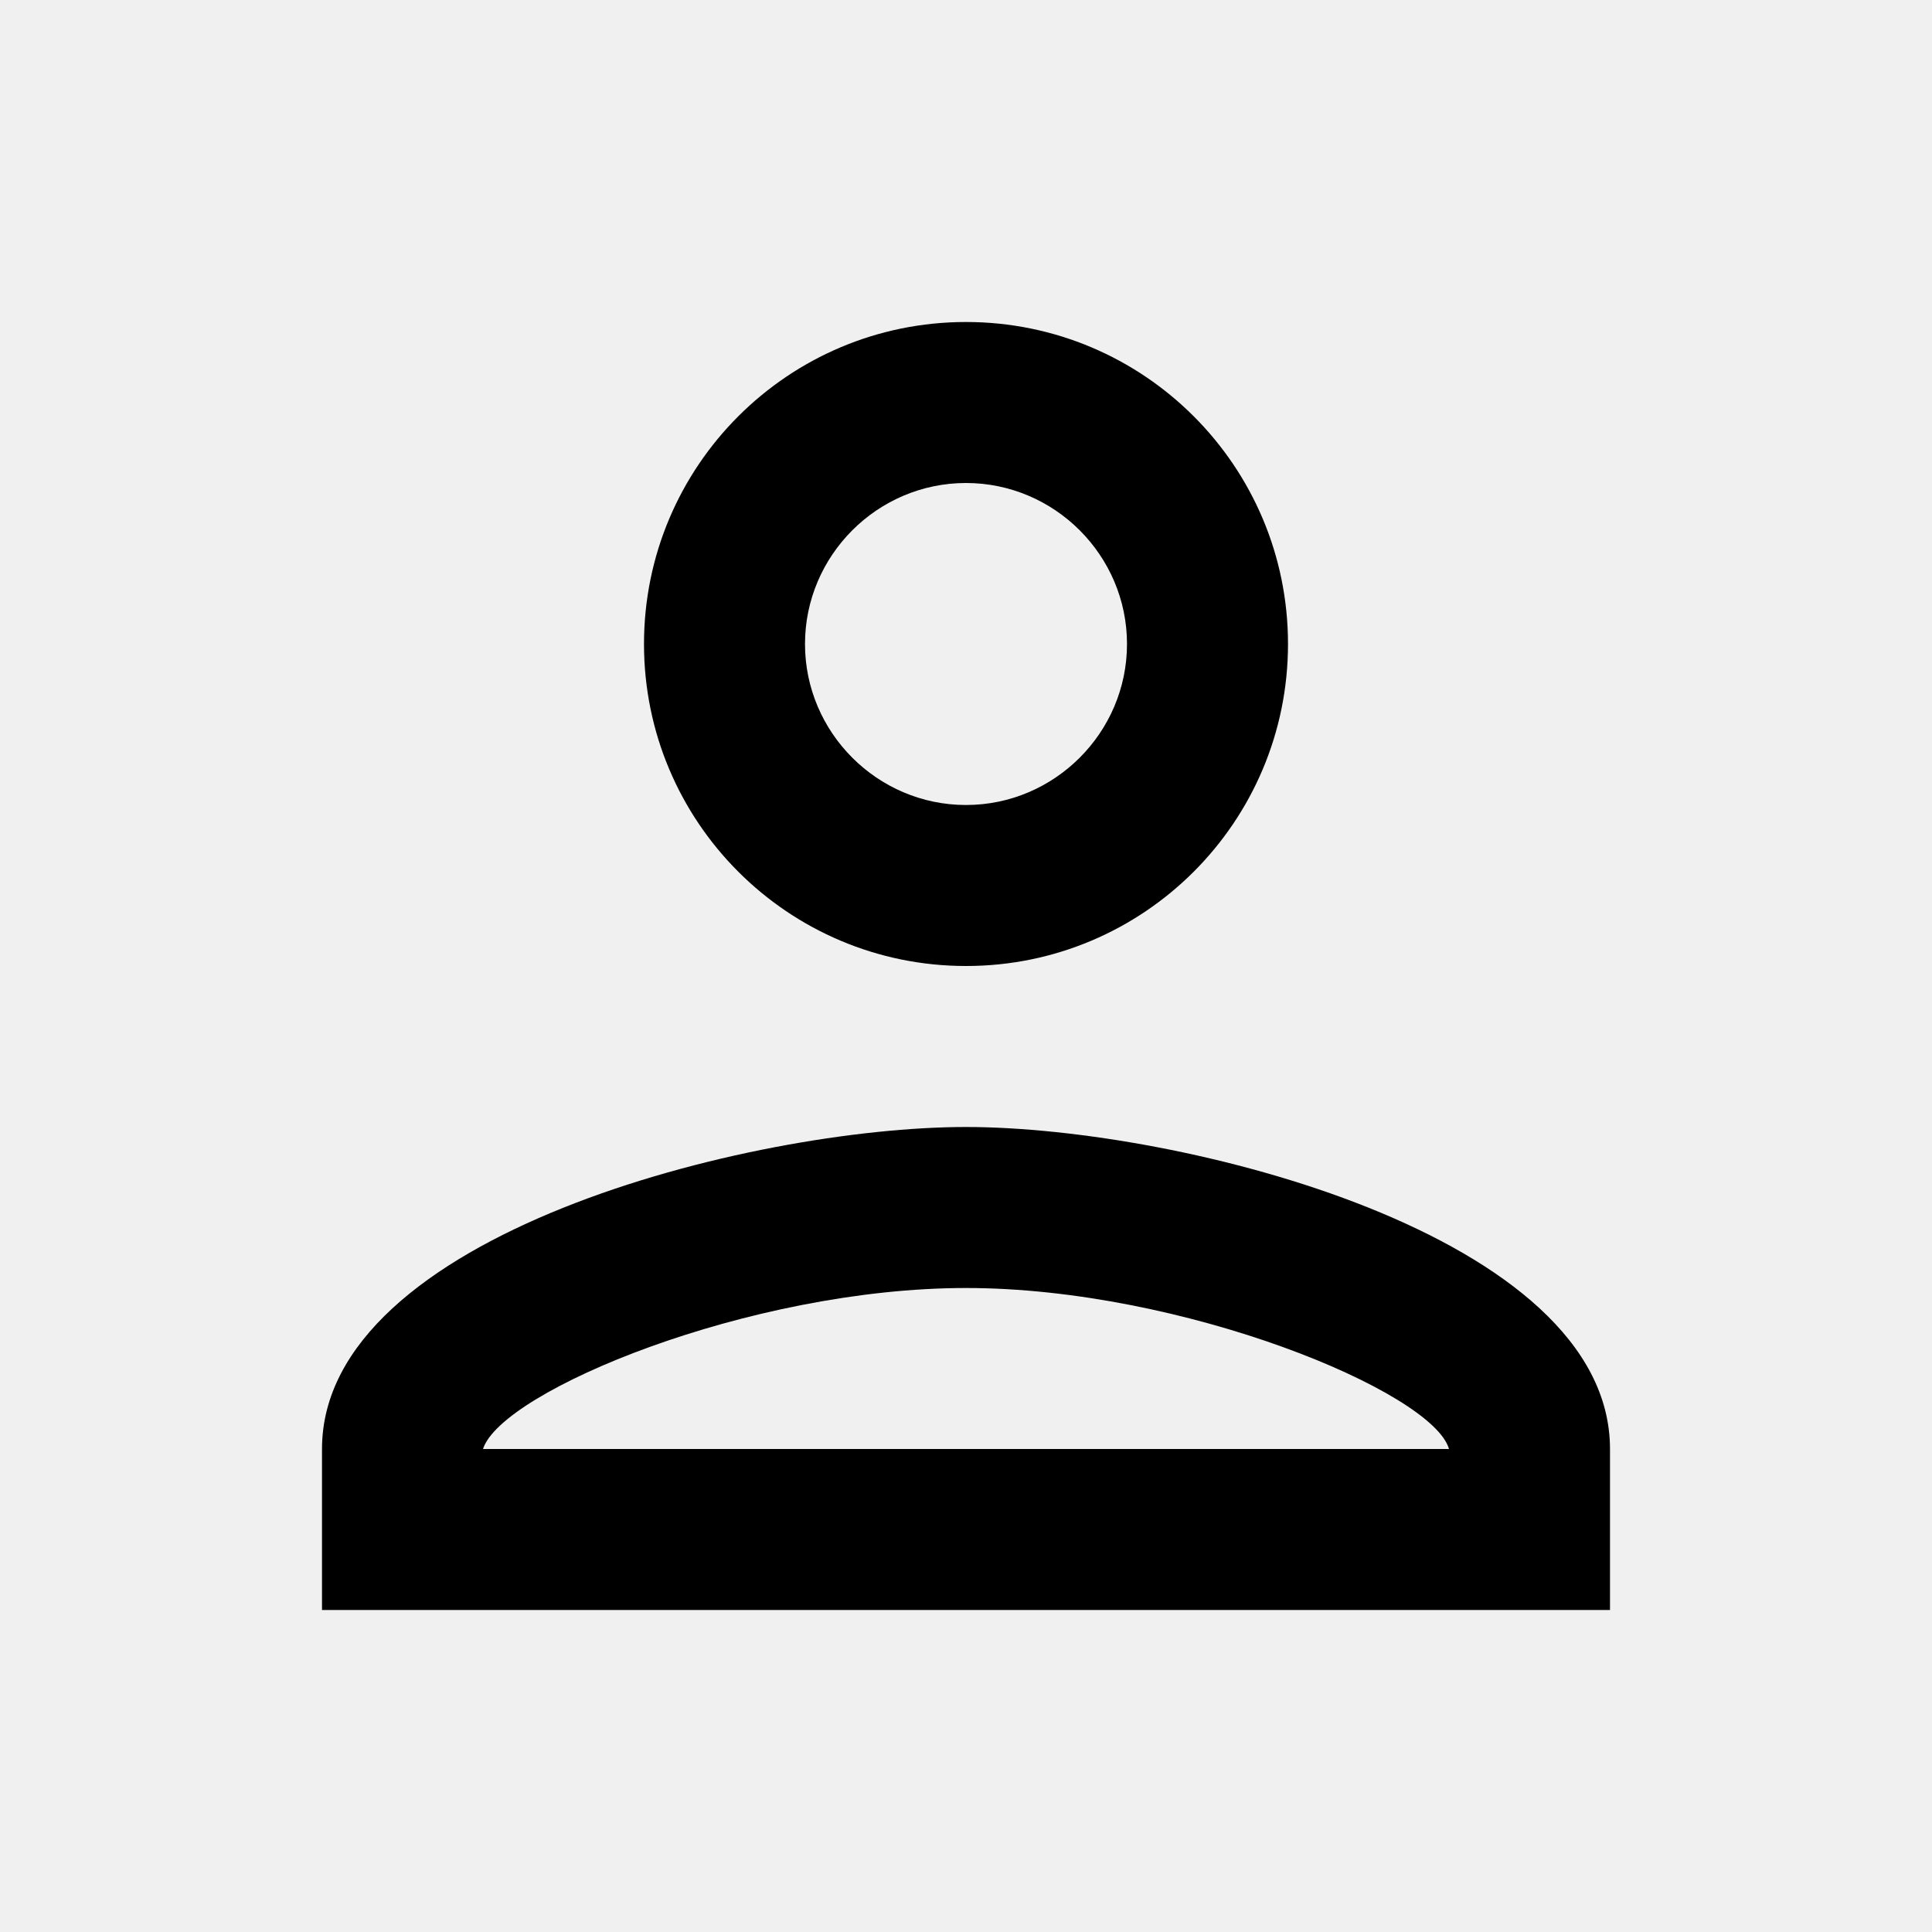
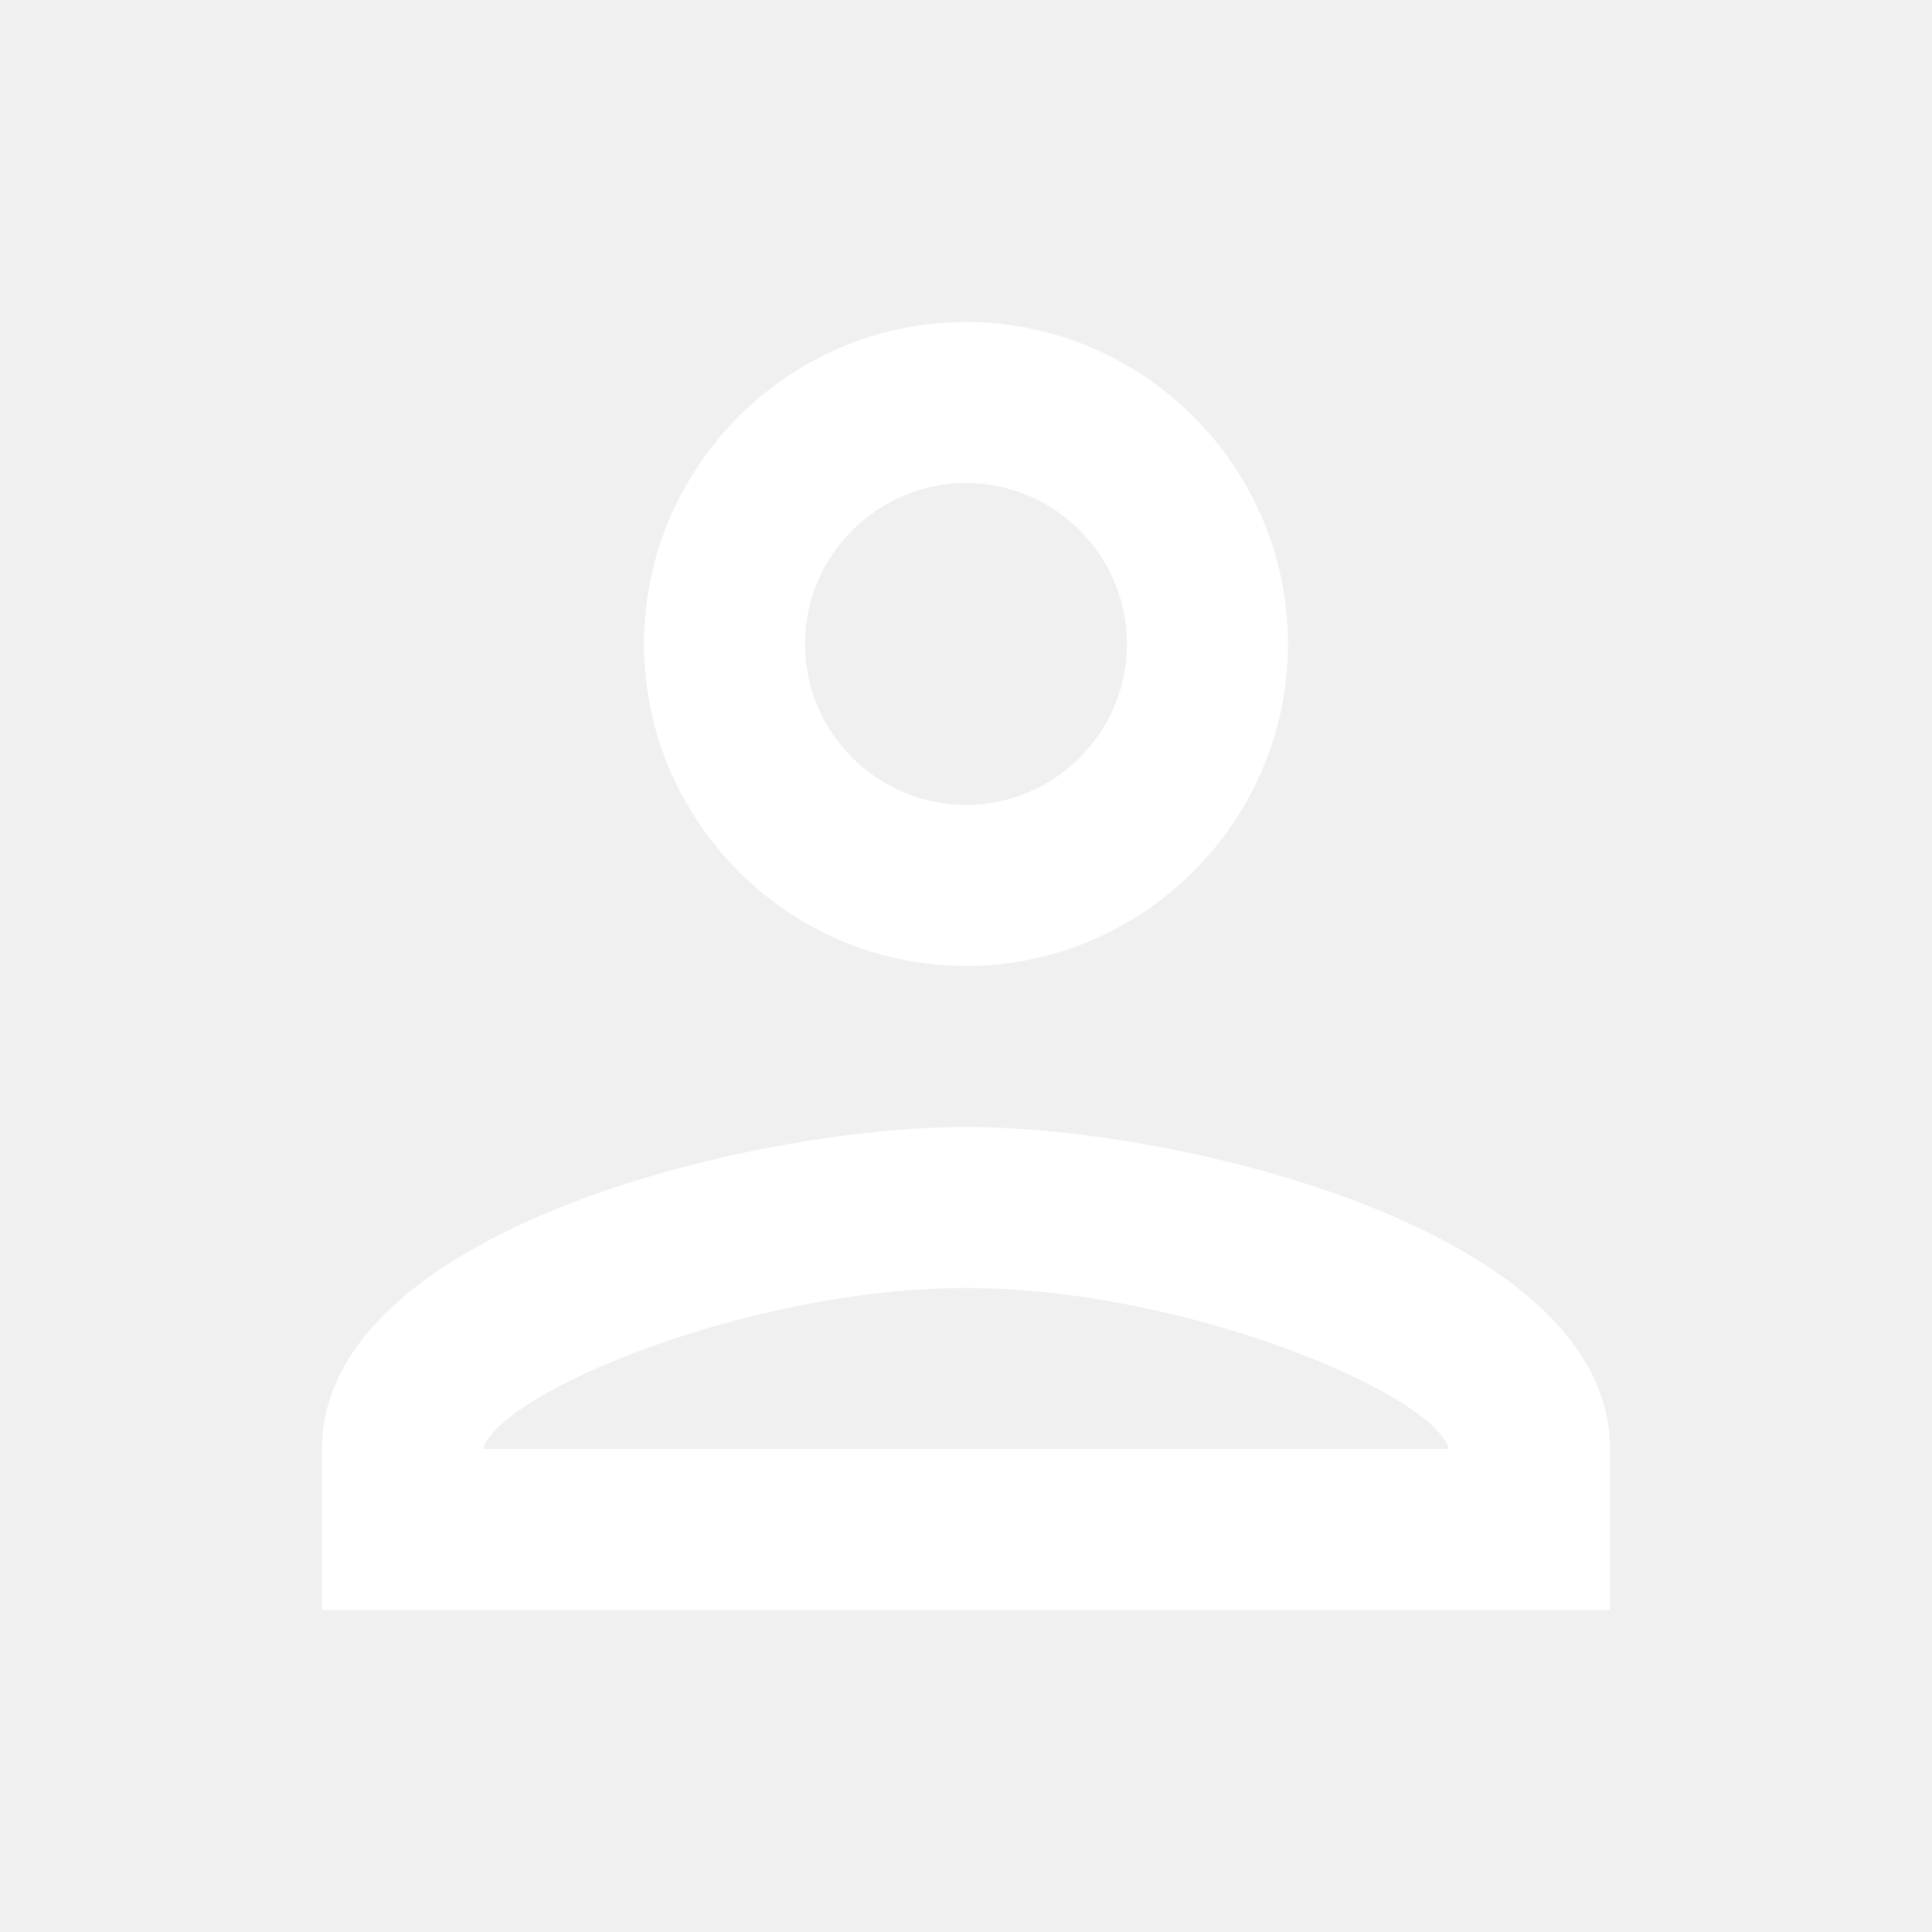
- <svg xmlns="http://www.w3.org/2000/svg" height="24px" viewBox="0 0 24 24" width="24px" fill="#000000">
-   <path d="M0 0h24v24H0V0z" fill="none" />
-   <path d="M12 6c1.1 0 2 .9 2 2s-.9 2-2 2-2-.9-2-2 .9-2 2-2m0 10c2.7 0 5.8 1.29 6 2H6c.23-.72 3.31-2 6-2m0-12C9.79 4 8 5.79 8 8s1.79 4 4 4 4-1.79 4-4-1.79-4-4-4zm0 10c-2.67 0-8 1.34-8 4v2h16v-2c0-2.66-5.33-4-8-4z" />
+ <svg xmlns="http://www.w3.org/2000/svg" version="1.1" id="Layer_1" x="0px" y="0px" viewBox="0 0 24 24" style="enable-background:new 0 0 24 24;" xml:space="preserve">
+   <style type="text/css">
+ 	.st0{fill:none;}
+ 	.st1{fill:#FFFFFF;}
+ </style>
+   <path class="st0" d="M0,0h24v24H0V0z" />
+   <path class="st1" d="M12,6c1.1,0,2,0.9,2,2s-0.9,2-2,2s-2-0.9-2-2S10.9,6,12,6 M12,16c2.7,0,5.8,1.3,6,2H6C6.2,17.3,9.3,16,12,16   M12,4C9.8,4,8,5.8,8,8s1.8,4,4,4s4-1.8,4-4S14.2,4,12,4z M12,14c-2.7,0-8,1.3-8,4v2h16v-2C20,15.3,14.7,14,12,14z" />
</svg>
